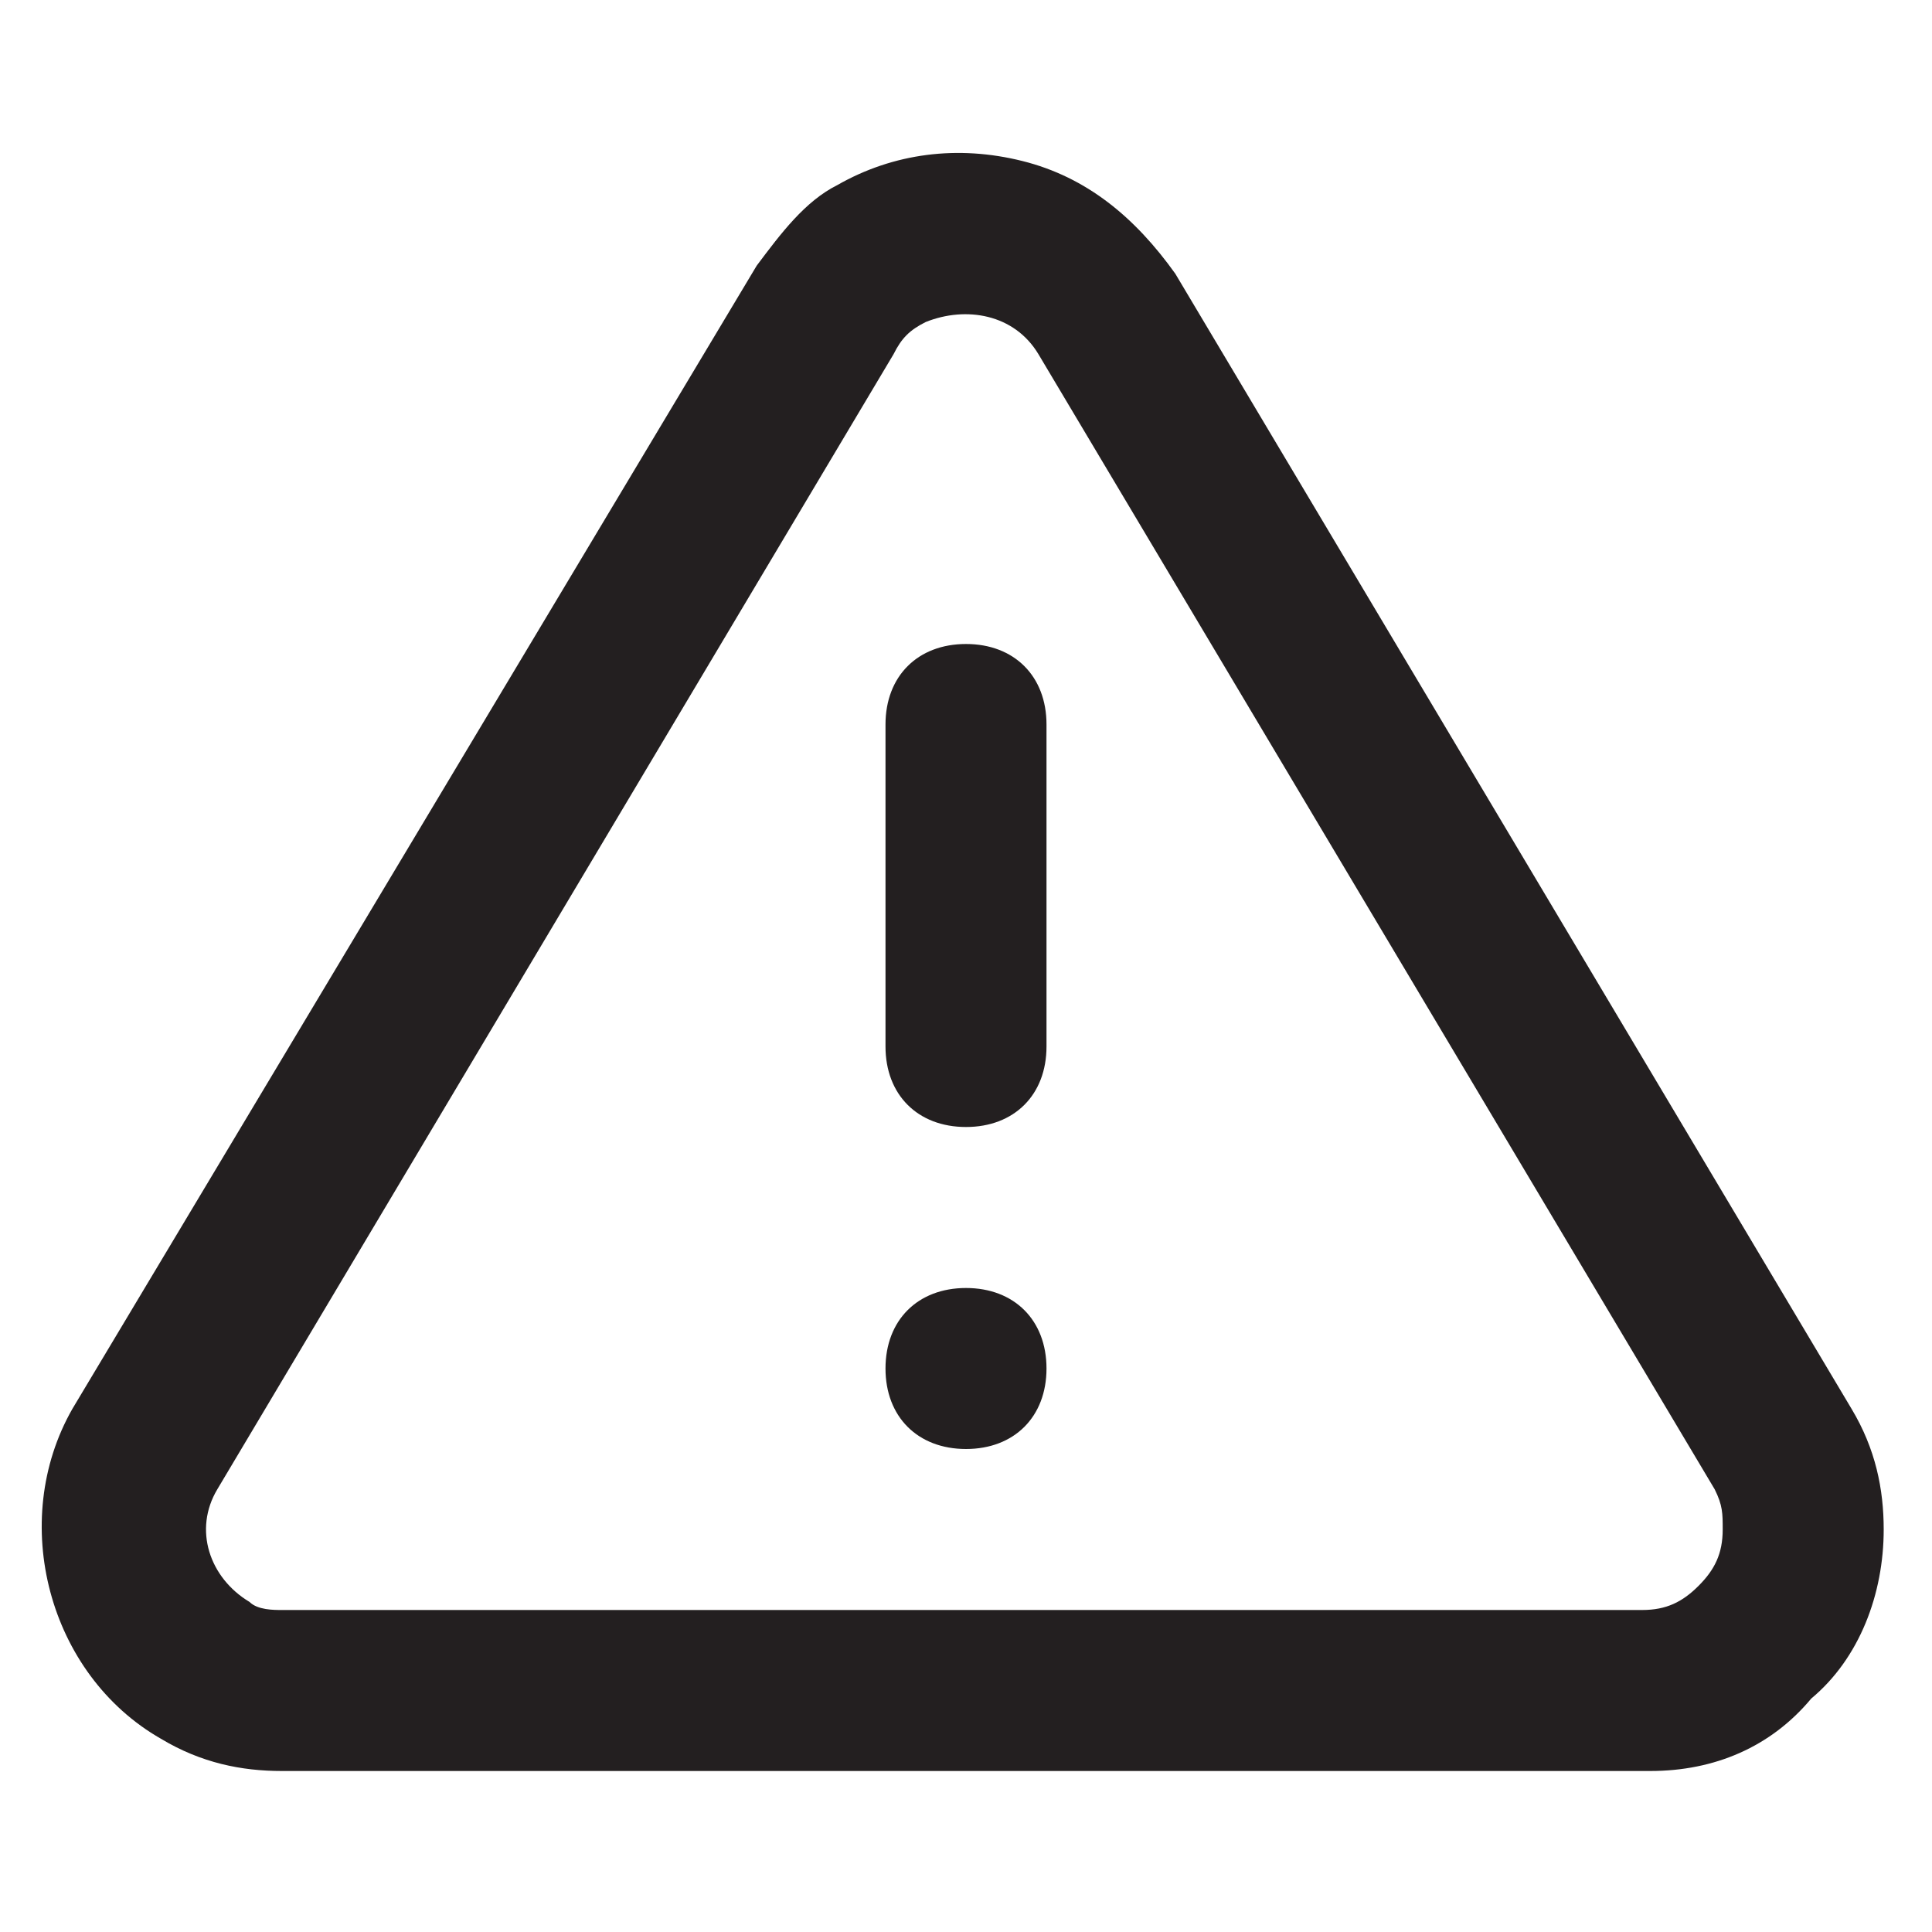
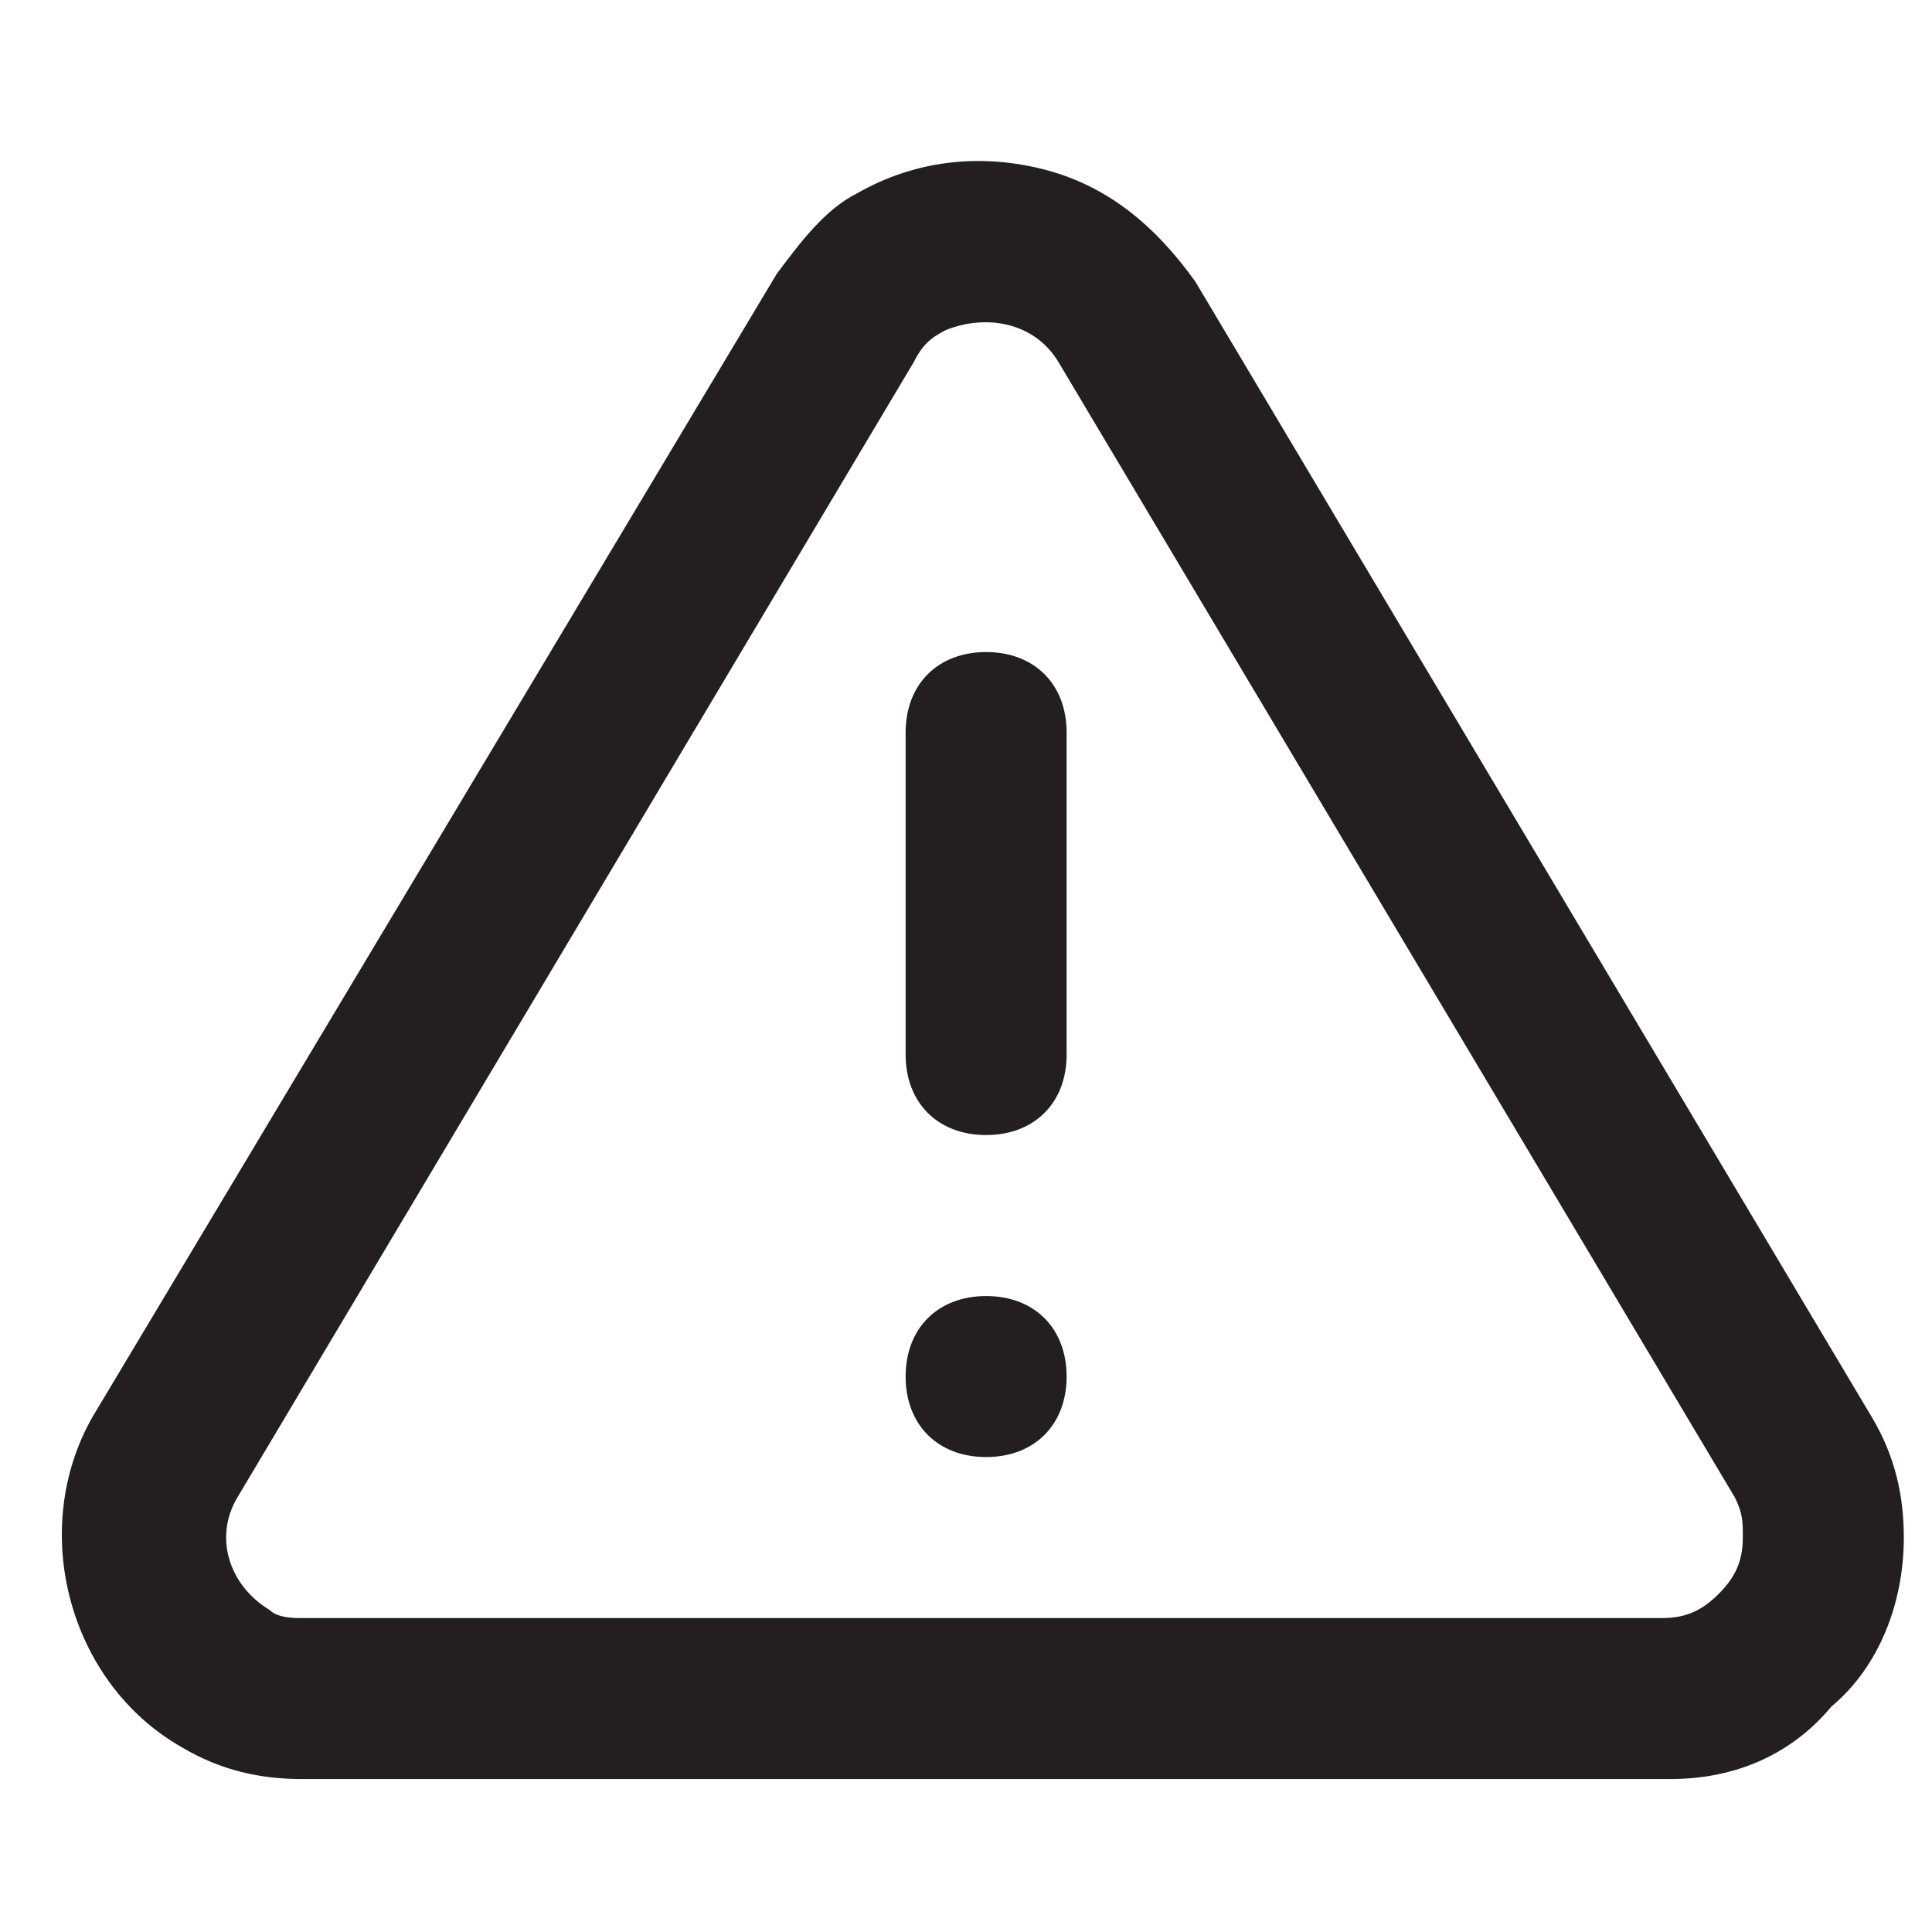
<svg xmlns="http://www.w3.org/2000/svg" width="24" height="24" viewBox="0 0 24 24" fill="none">
-   <path d="M3.5 22C3 22 2.5 21.9 2 21.6C0.6 20.8 0.1 18.9 0.9 17.5L9.4 3.3C9.7 2.9 10 2.5 10.4 2.3C11.1 1.9 11.9 1.8 12.7 2C13.5 2.2 14.1 2.7 14.6 3.4L23 17.5C23.3 18 23.4 18.5 23.4 19C23.4 19.8 23.1 20.6 22.5 21.1C22 21.7 21.3 22 20.5 22H3.5ZM11.1 4.4L2.7 18.5C2.4 19 2.6 19.6 3.1 19.9C3.2 20 3.4 20 3.5 20H20.4C20.7 20 20.9 19.9 21.1 19.7C21.3 19.5 21.4 19.3 21.4 19C21.4 18.8 21.4 18.7 21.3 18.5L12.9 4.4C12.6 3.9 12 3.8 11.5 4C11.3 4.1 11.2 4.2 11.1 4.4ZM12 18C11.4 18 11 17.6 11 17C11 16.4 11.4 16 12 16C12.6 16 13 16.4 13 17C13 17.6 12.6 18 12 18ZM12 14C11.4 14 11 13.6 11 13V9C11 8.4 11.4 8 12 8C12.6 8 13 8.4 13 9V13C13 13.6 12.6 14 12 14Z" fill="#231F20" />
+   <path transform="translate(0.25 0.1)" d="M3.5 22C3 22 2.5 21.9 2 21.6C0.6 20.8 0.1 18.9 0.9 17.5L9.4 3.3C9.7 2.9 10 2.5 10.4 2.3C11.1 1.9 11.9 1.8 12.7 2C13.5 2.2 14.1 2.7 14.6 3.4L23 17.5C23.3 18 23.4 18.5 23.4 19C23.4 19.8 23.1 20.6 22.5 21.1C22 21.7 21.3 22 20.5 22H3.5ZM11.1 4.4L2.7 18.5C2.4 19 2.6 19.6 3.1 19.9C3.2 20 3.4 20 3.5 20H20.4C20.7 20 20.9 19.9 21.1 19.7C21.3 19.5 21.4 19.3 21.4 19C21.4 18.8 21.4 18.7 21.3 18.5L12.9 4.4C12.6 3.9 12 3.8 11.5 4C11.3 4.1 11.2 4.2 11.1 4.4ZM12 18C11.4 18 11 17.6 11 17C11 16.4 11.4 16 12 16C12.6 16 13 16.4 13 17C13 17.6 12.6 18 12 18ZM12 14C11.4 14 11 13.6 11 13V9C11 8.4 11.4 8 12 8C12.6 8 13 8.4 13 9V13C13 13.6 12.6 14 12 14Z" fill="#231F20" />
</svg>
